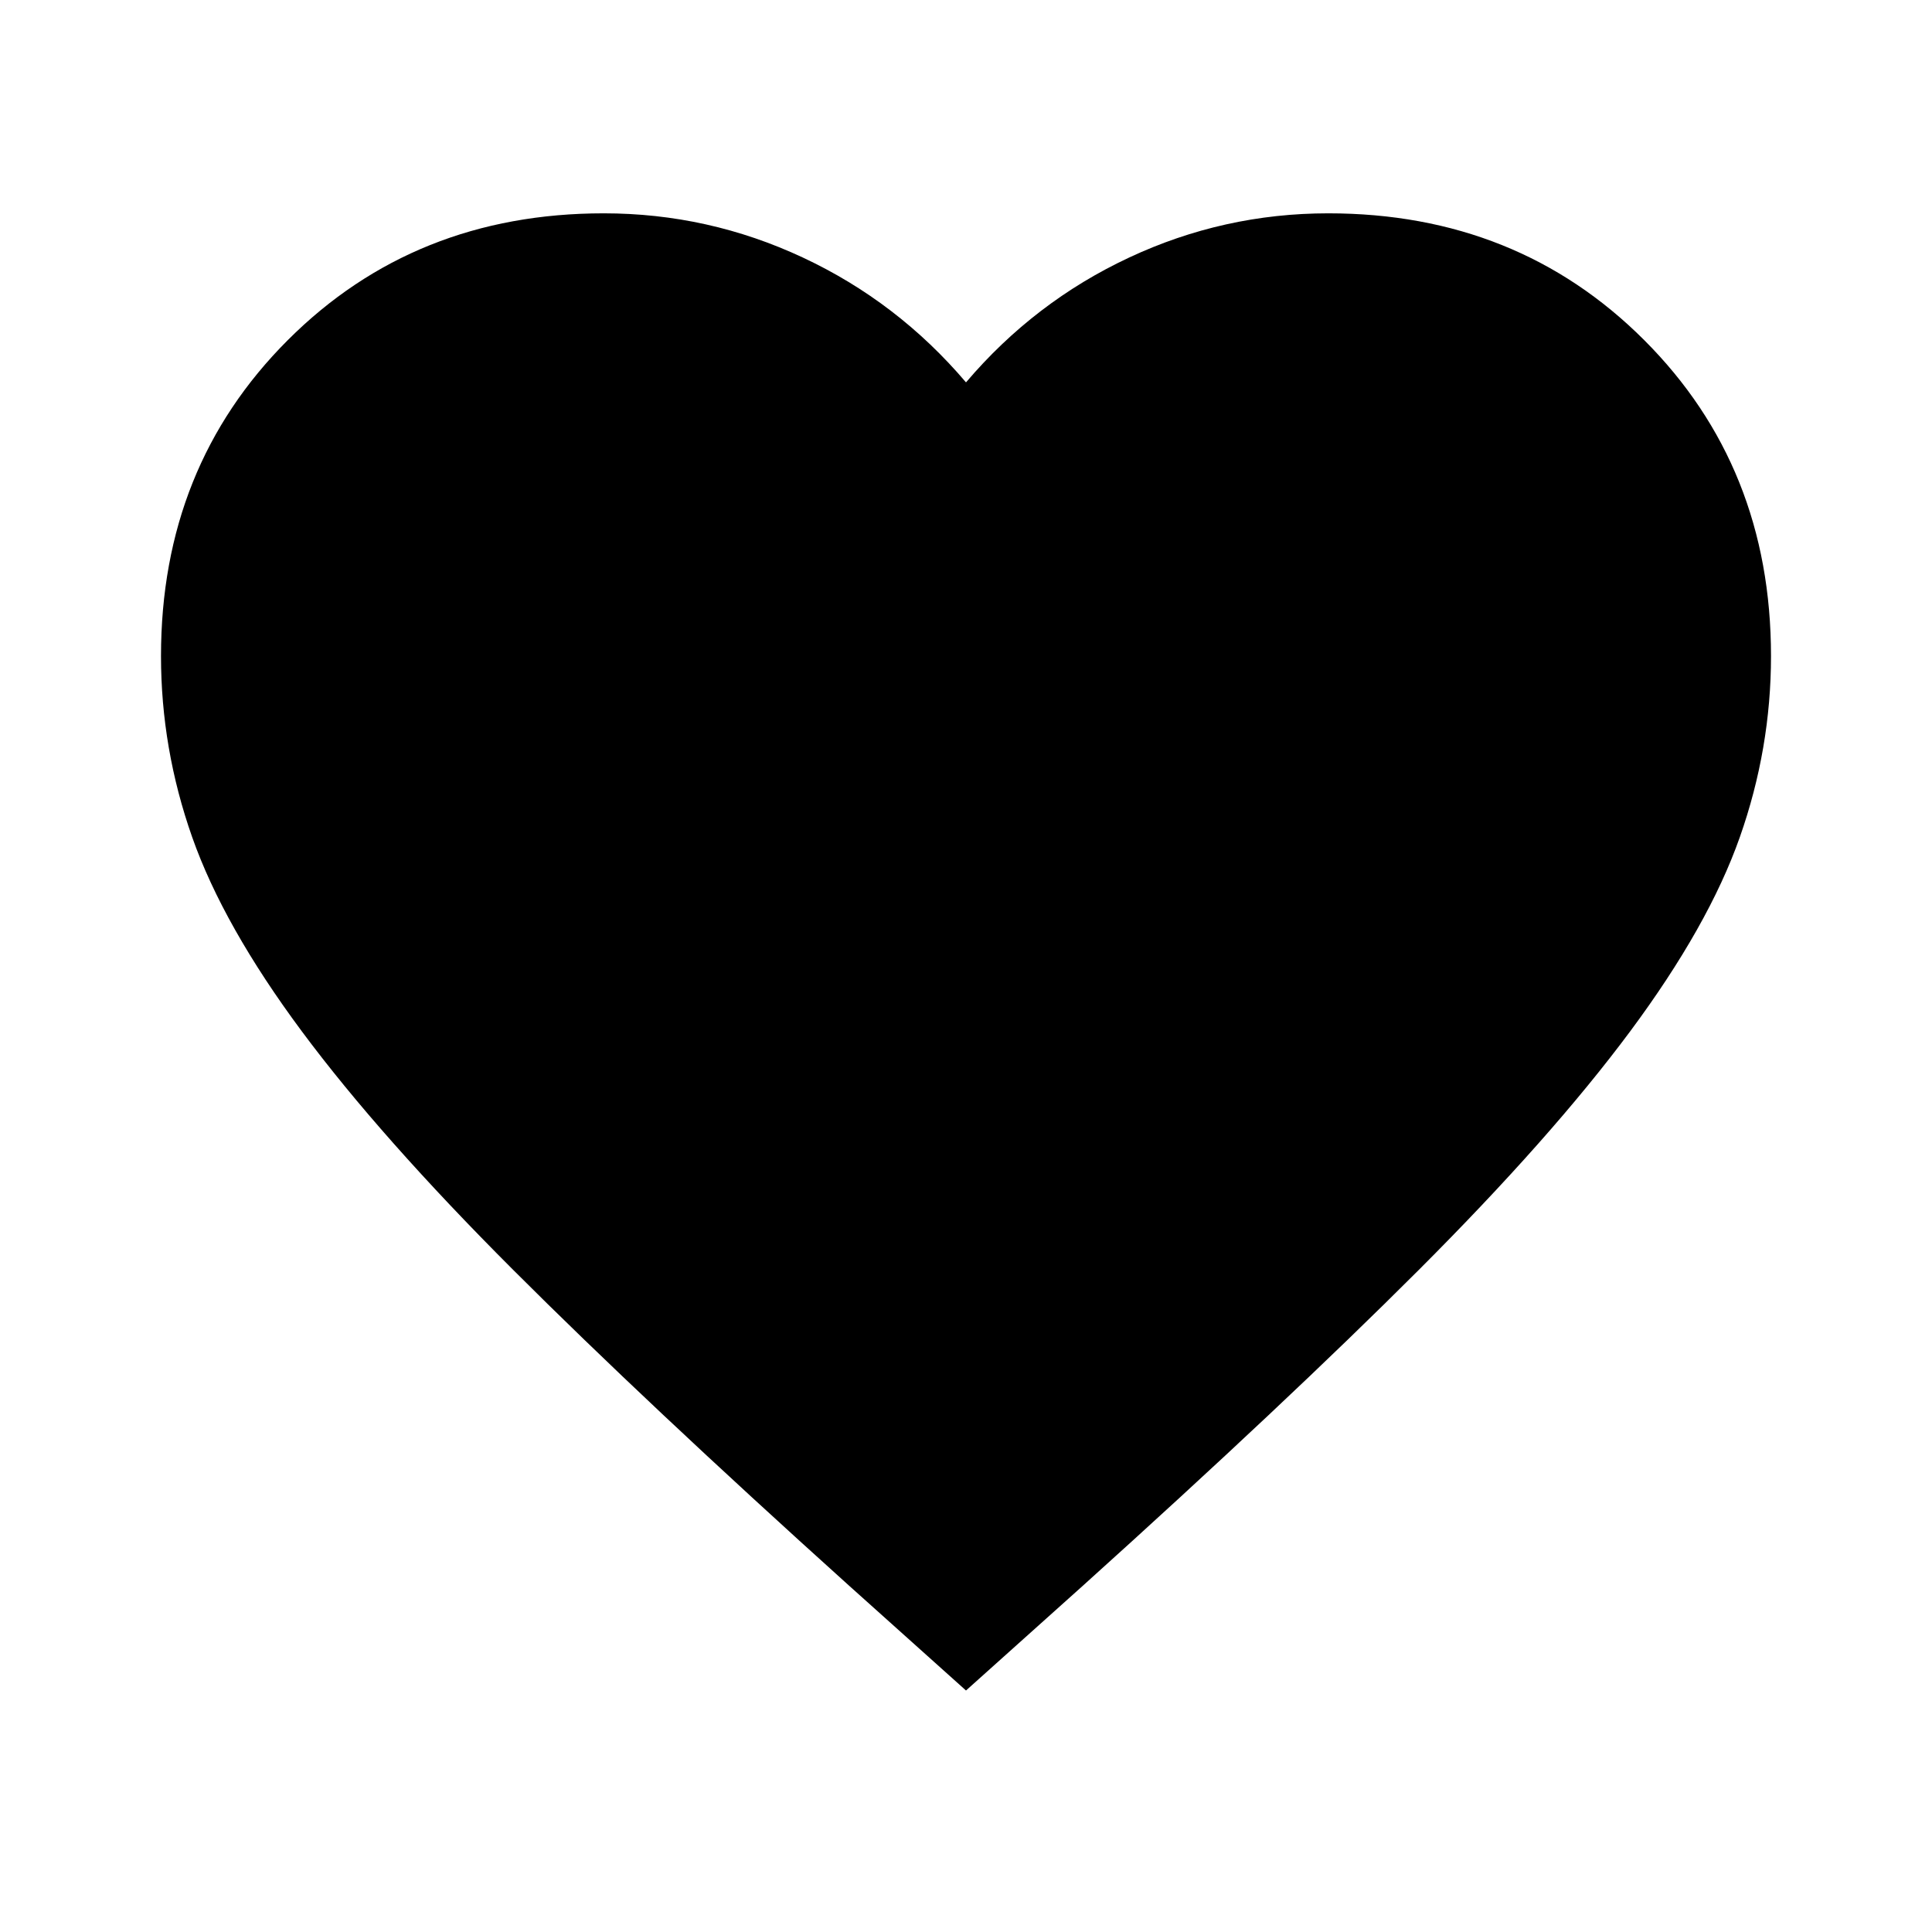
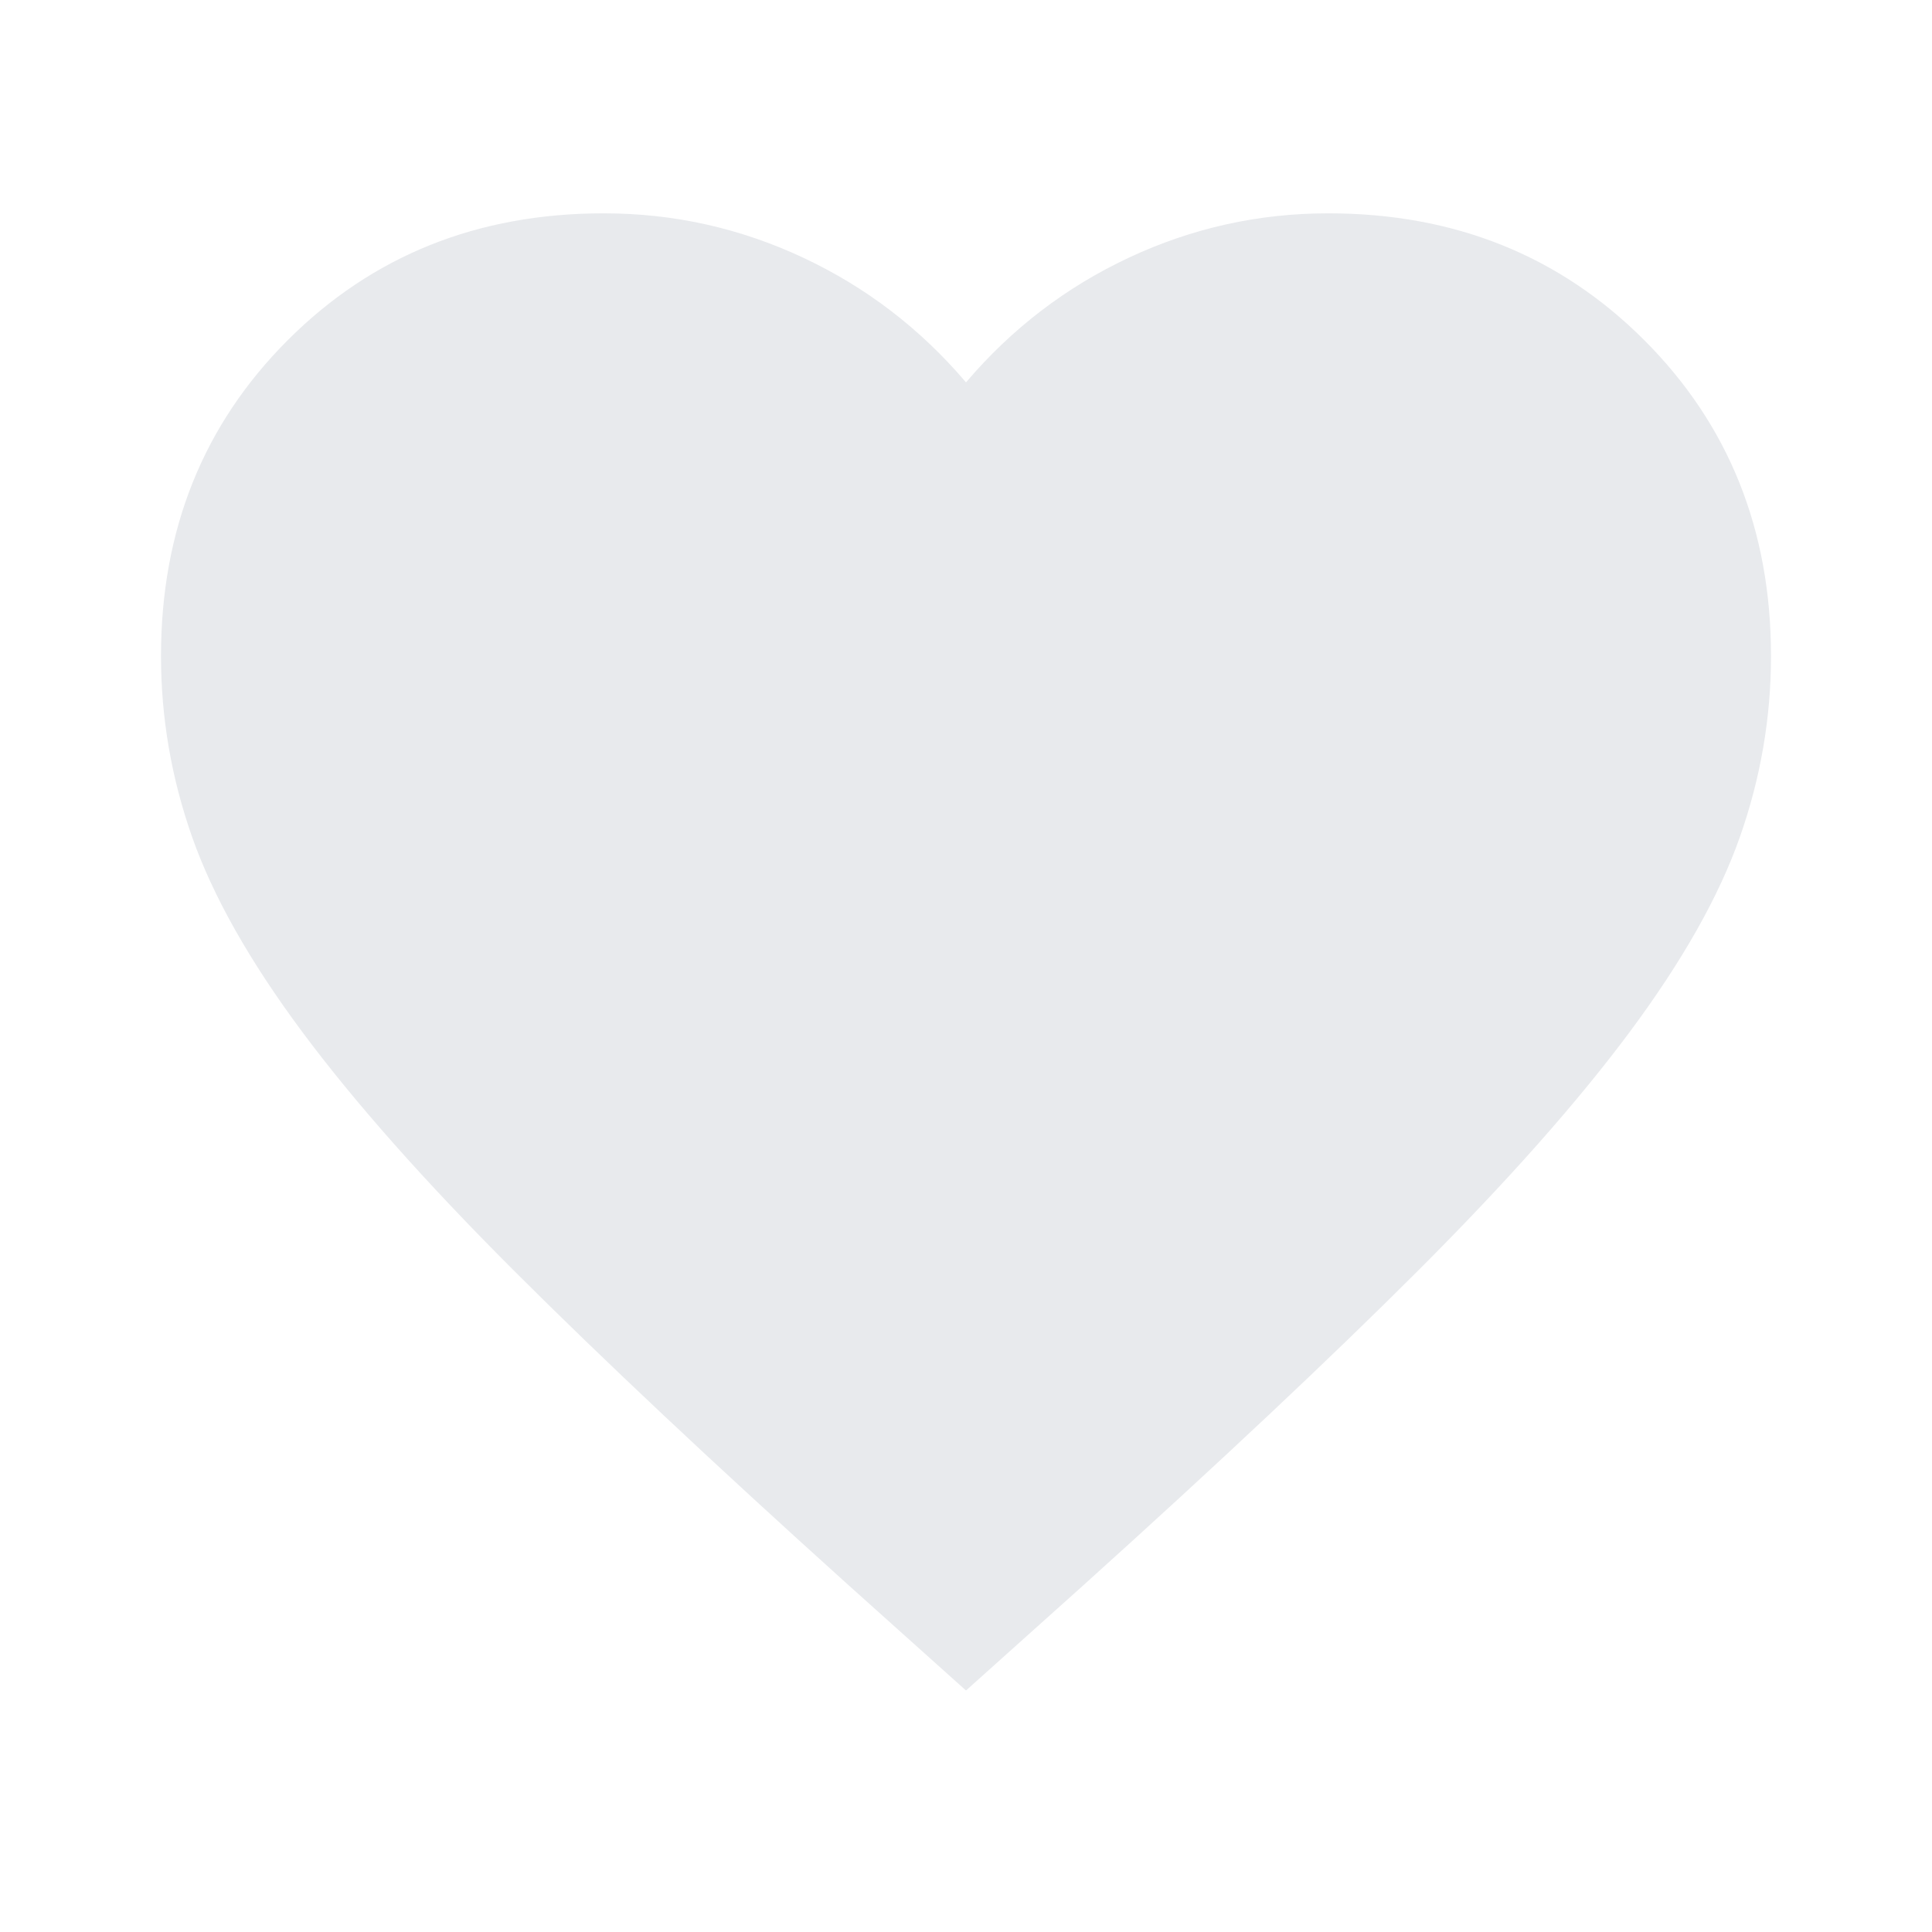
- <svg xmlns="http://www.w3.org/2000/svg" height="24px" viewBox="0 -960 960 960" width="24px" fill="#000">
+ <svg xmlns="http://www.w3.org/2000/svg" height="24px" viewBox="0 -960 960 960" width="24px" fill="#e8eaed">
  <path d="m480-120-58-52q-101-91-167-157T150-447.5Q111-500 95.5-544T80-634q0-94 63-157t157-63q52 0 99 22t81 62q34-40 81-62t99-22q94 0 157 63t63 157q0 46-15.5 90T810-447.5Q771-395 705-329T538-172l-58 52Z" />
</svg>
